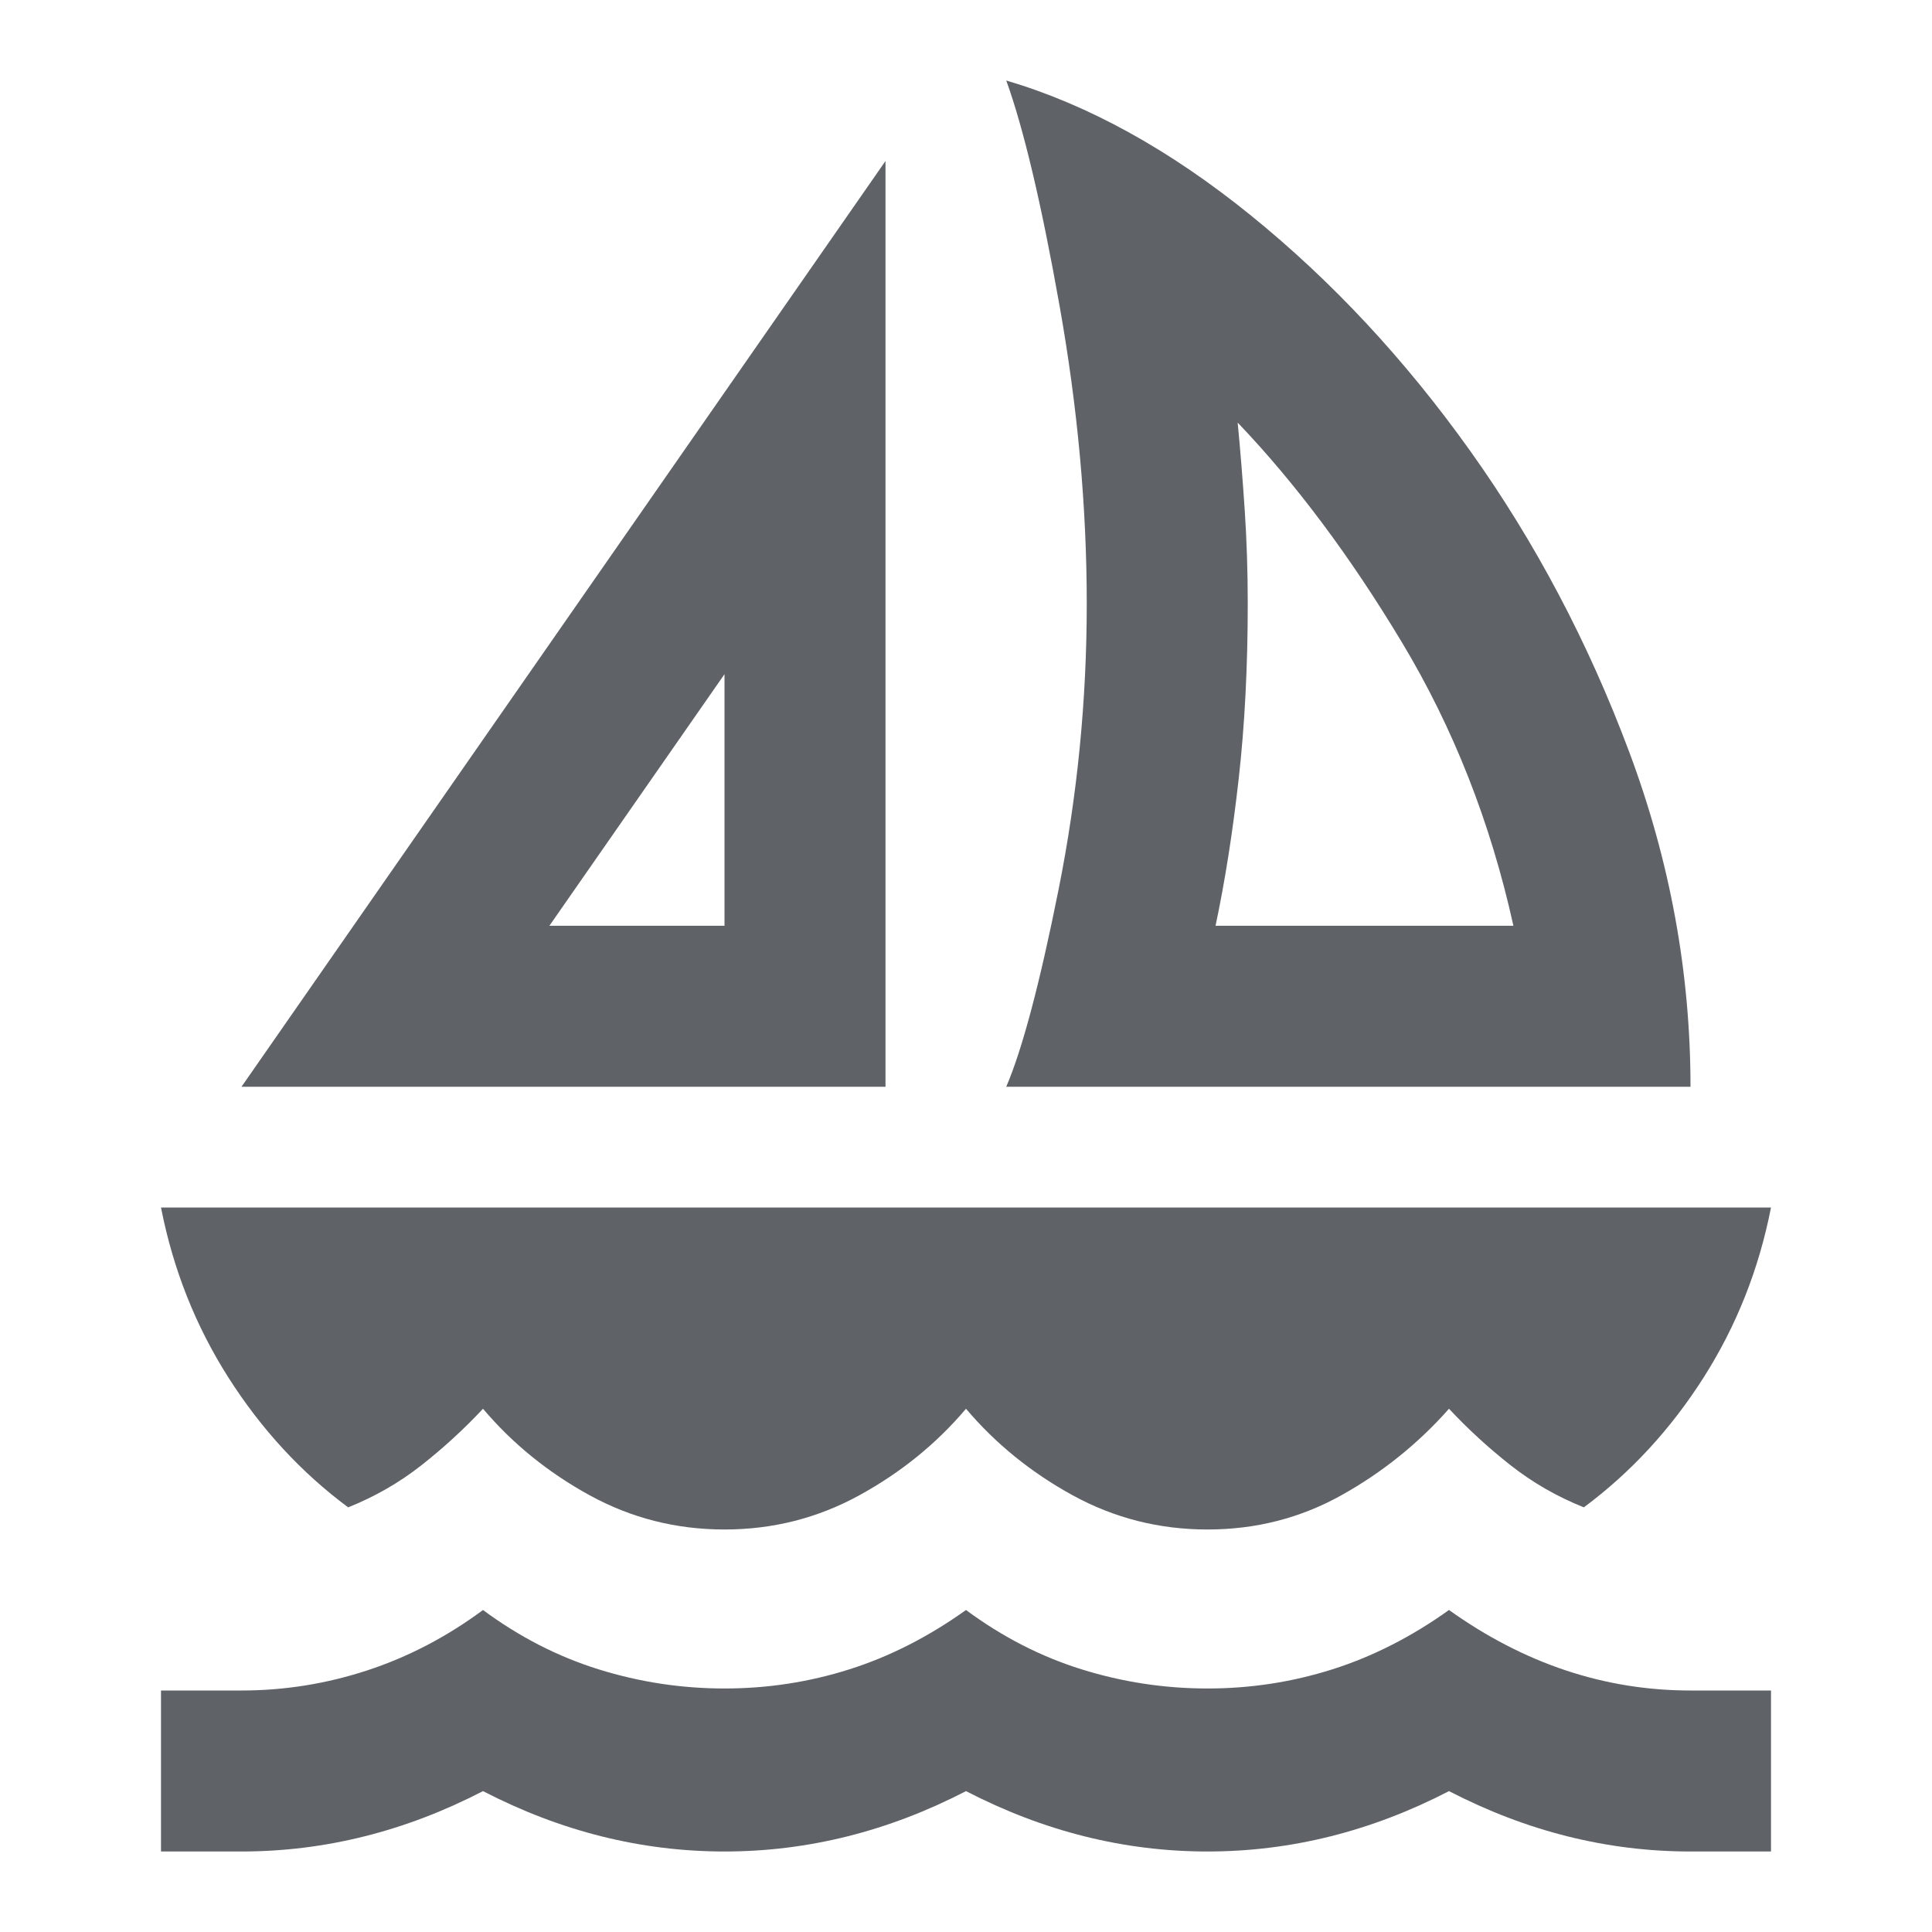
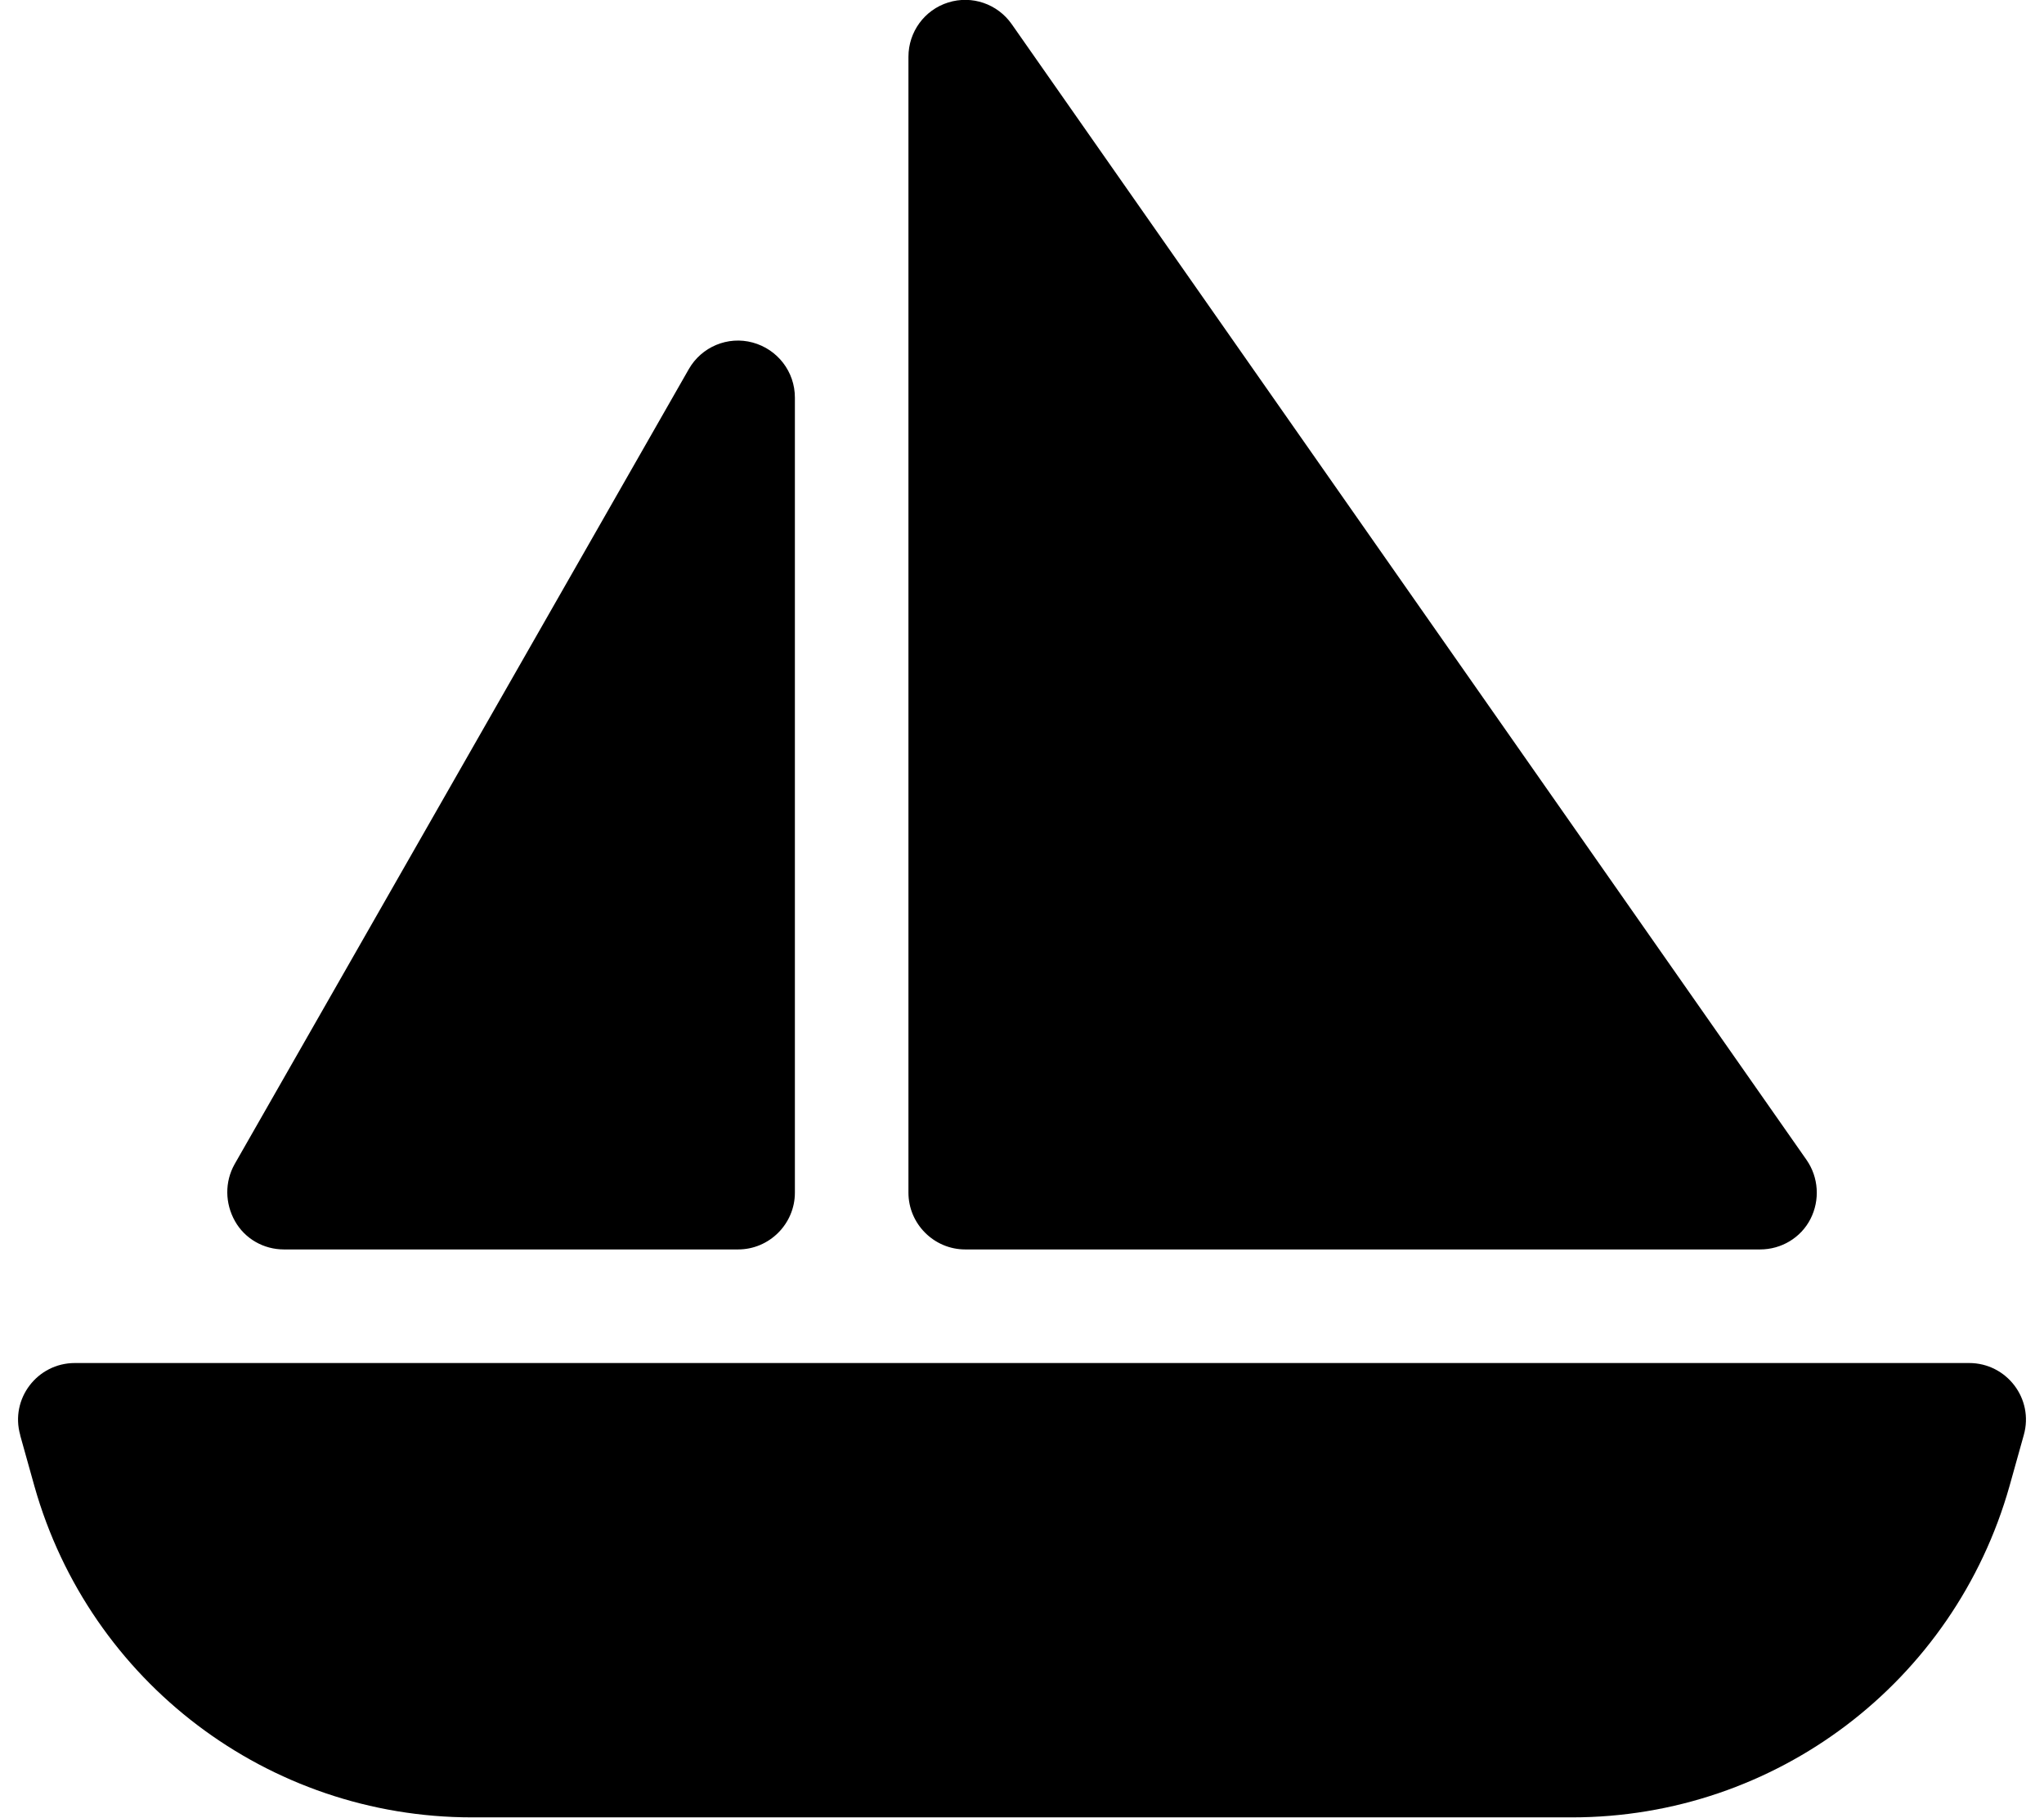
- <svg xmlns="http://www.w3.org/2000/svg" height="24px" viewBox="0 -960 960 960" width="24px" fill="#5f6368">
-   <path d="m120-420 320-460v460H120Zm153-80h87v-125l-87 125Zm227 80q12-28 26-98t14-142q0-72-13.5-148T500-920q61 18 121.5 67t109 117q48.5 68 79 149.5T840-420H500Zm104-80h148q-17-77-55.5-141T615-750q2 21 3.5 43.5T620-660q0 47-4.5 87T604-500ZM360-200q-36 0-67-17t-53-43q-14 15-30.5 28T173-211q-35-26-59.5-64.5T80-360h800q-9 46-33.5 84.5T787-211q-20-8-36.5-21T720-260q-23 26-53.5 43T600-200q-36 0-67-17t-53-43q-22 26-53 43t-67 17ZM80-40v-80h40q32 0 62.5-10t57.5-30q27 20 57.5 29.5T360-121q32 0 62-9.5t58-29.5q27 20 57.5 29.5T600-121q32 0 62-9.5t58-29.5q28 20 58 30t62 10h40v80h-40q-31 0-61-7.5T720-70q-29 15-59 22.5T600-40q-31 0-61-7.5T480-70q-29 15-59 22.5T360-40q-31 0-61-7.5T240-70q-29 15-59 22.5T120-40H80Zm280-460Zm244 0Z" />
+ <svg xmlns="http://www.w3.org/2000/svg" viewBox="0 0 576 512">
+   <path d="M256 16c0-7 4.5-13.2 11.2-15.3s13.9 .4 17.9 6.1l224 320c3.4 4.9 3.8 11.3 1.1 16.6s-8.2 8.6-14.2 8.6l-224 0c-8.8 0-16-7.2-16-16l0-320zM212.1 96.5c7 1.9 11.9 8.2 11.9 15.5l0 224c0 8.8-7.2 16-16 16L80 352c-5.7 0-11-3-13.8-8s-2.9-11-.1-16l128-224c3.6-6.3 11-9.4 18-7.5zM5.7 404.3C2.8 394.1 10.5 384 21.1 384l533.8 0c10.6 0 18.3 10.1 15.4 20.3l-4 14.3C550.7 473.9 500.4 512 443 512L133 512C75.6 512 25.3 473.9 9.7 418.7l-4-14.3z" />
</svg>
